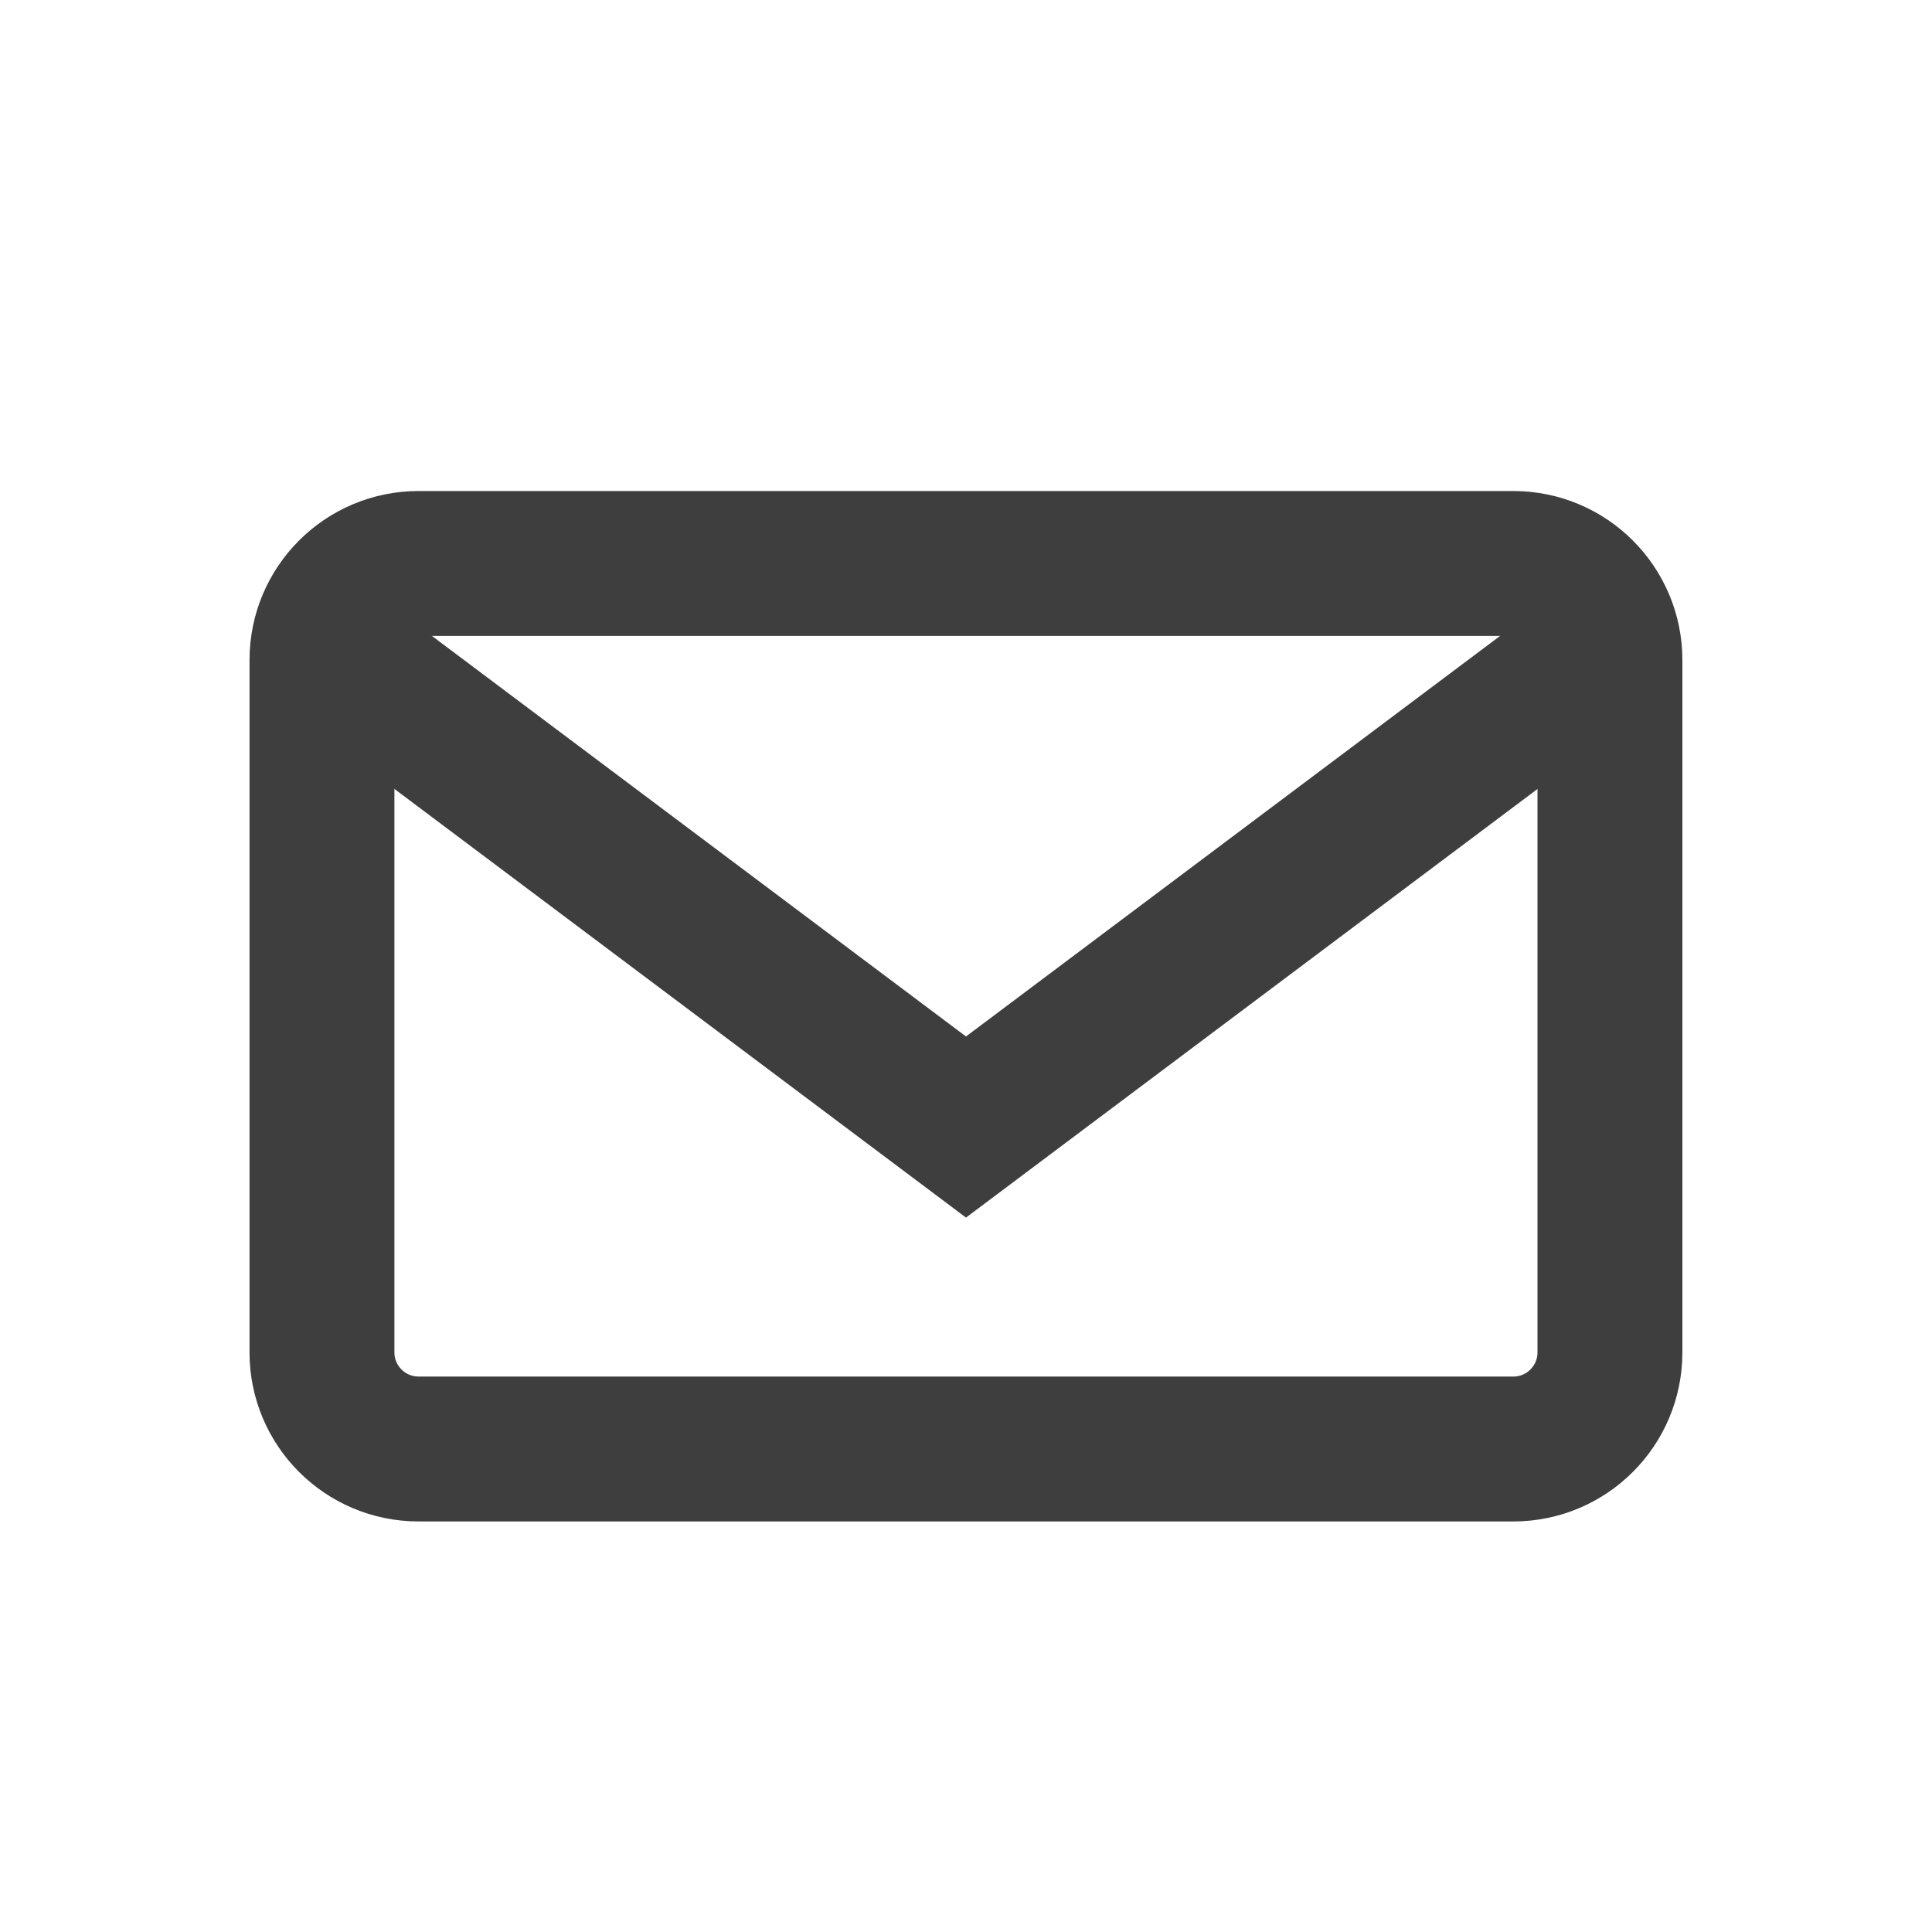
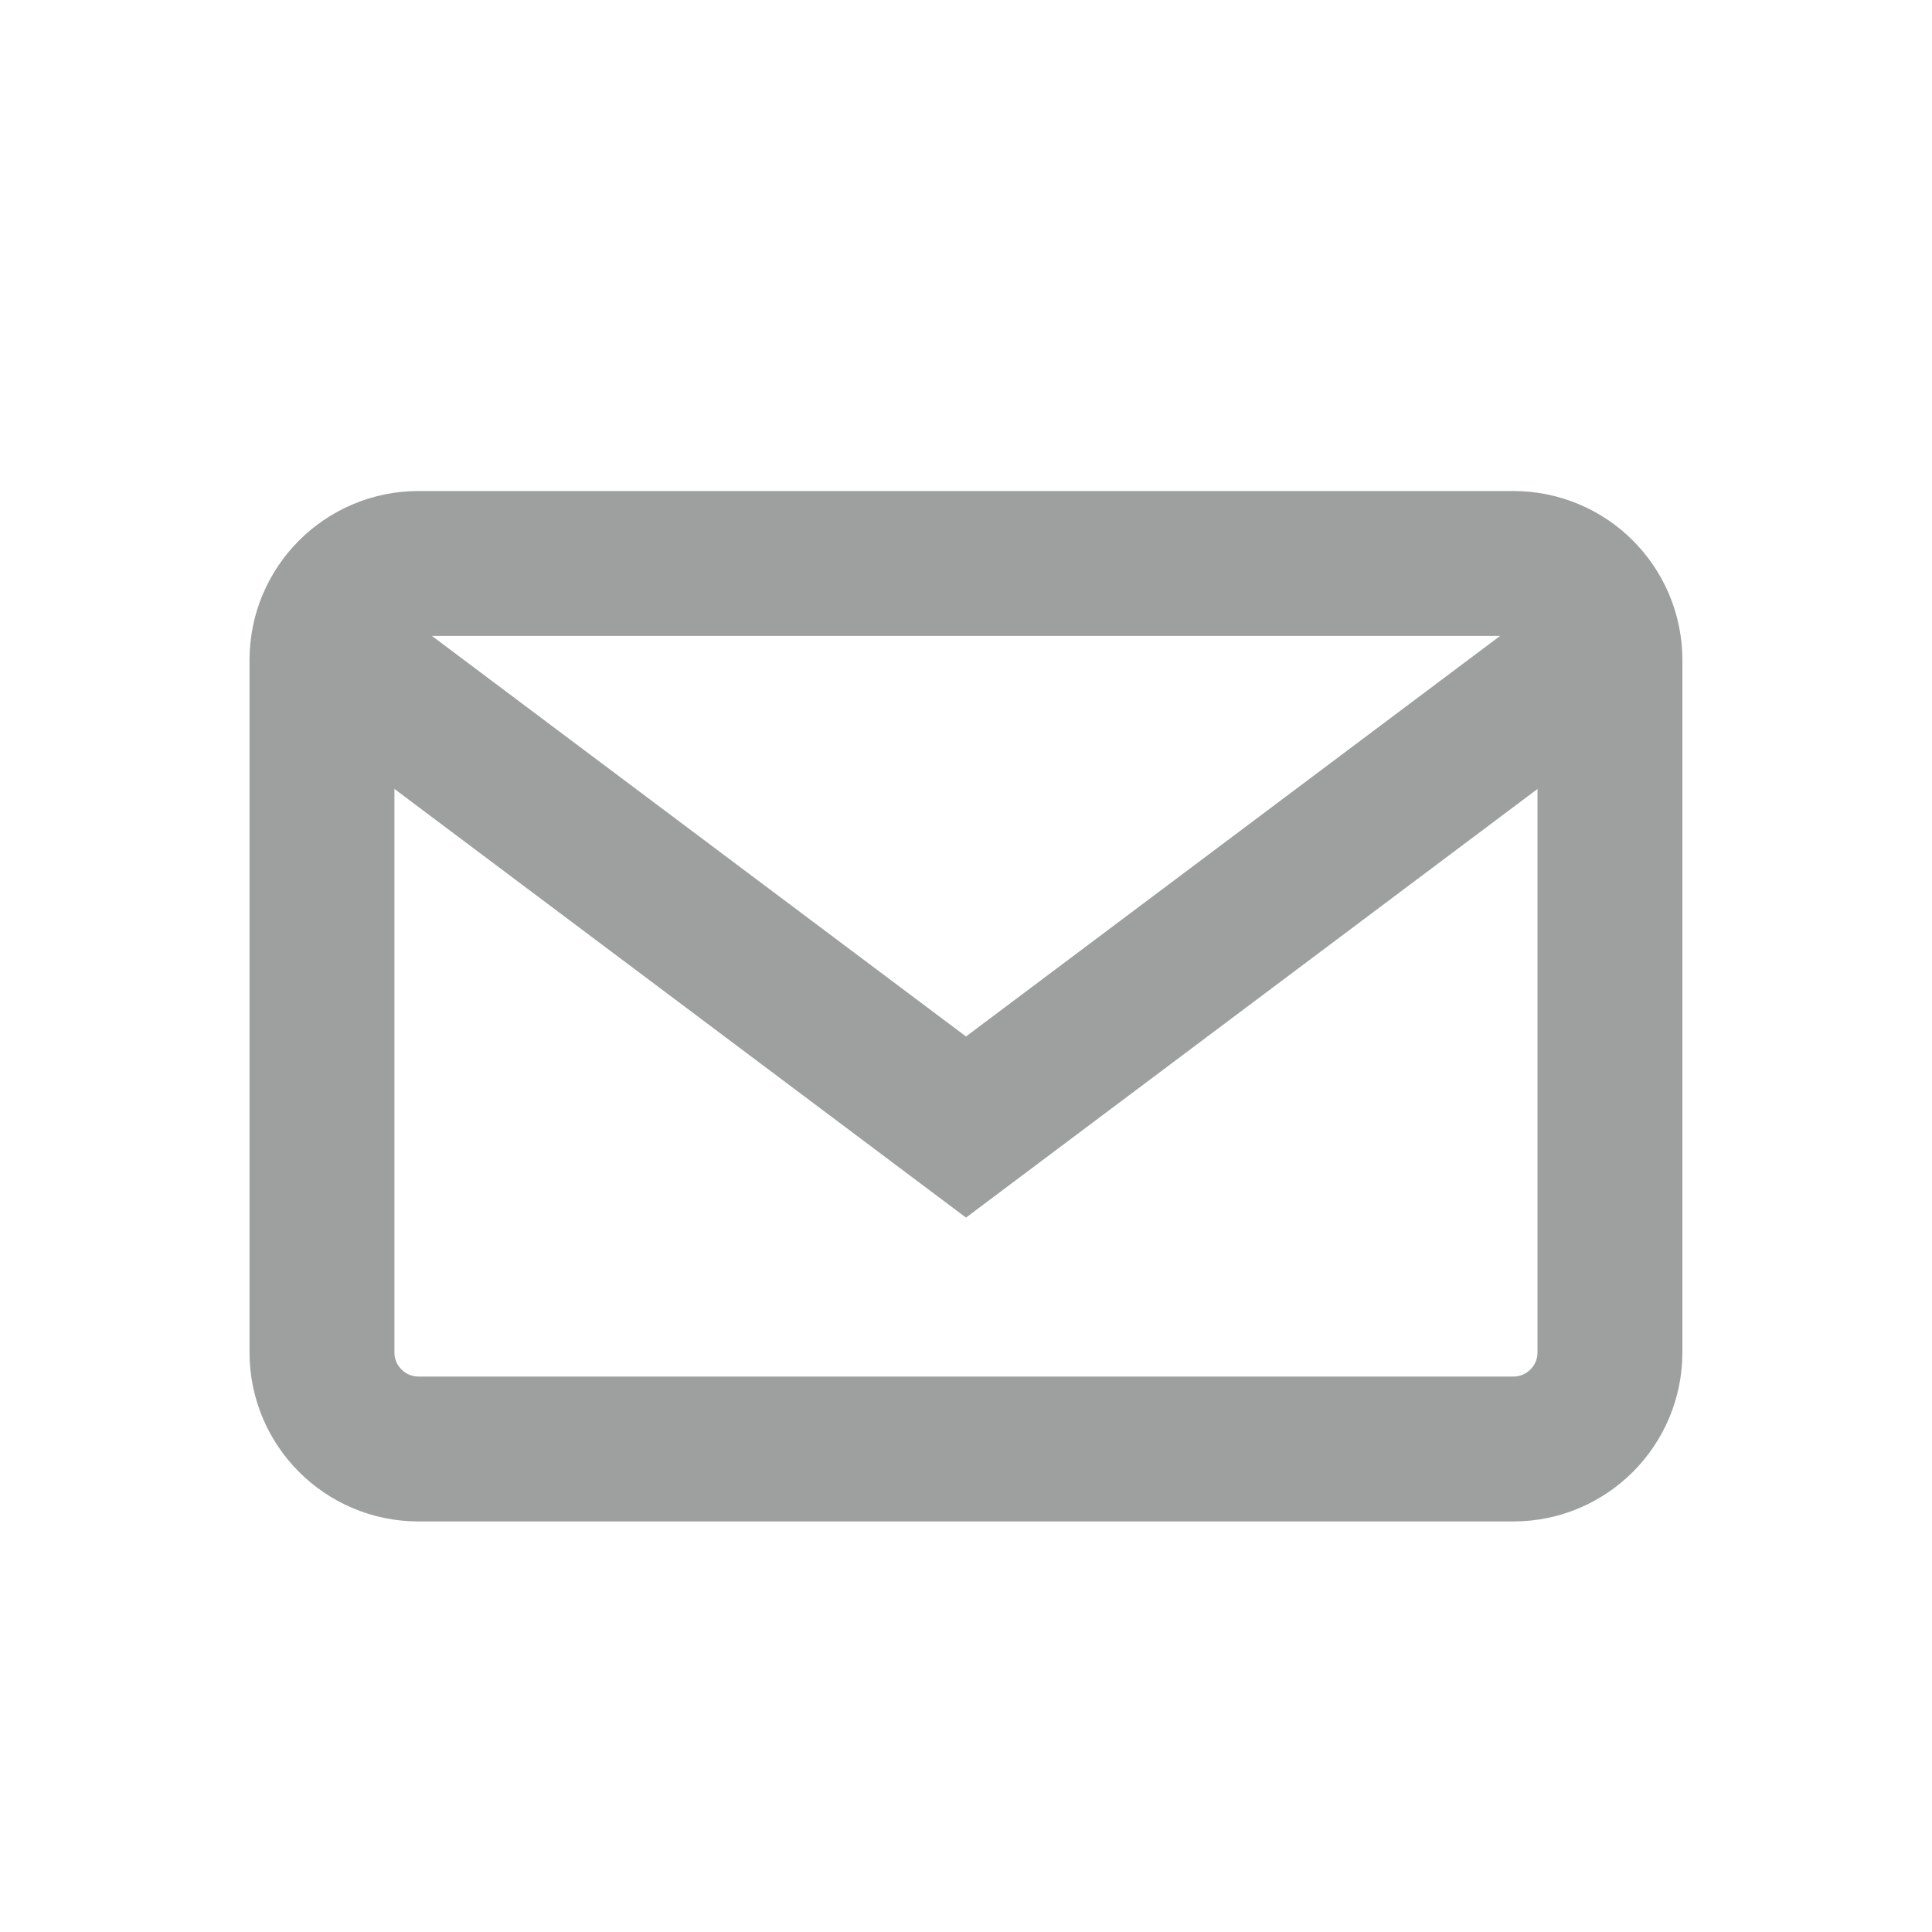
<svg xmlns="http://www.w3.org/2000/svg" width="20" height="20" viewBox="0 0 20 20" fill="none">
-   <rect x="3.333" y="5.833" width="13.333" height="9.167" rx="1" stroke="#3E3E3E" stroke-width="1.5" />
-   <path d="M3.333 6.667L10 11.667L16.667 6.667" stroke="#3E3E3E" stroke-width="1.5" />
+   <rect x="3.333" y="5.833" width="13.333" height="9.167" rx="1" stroke="#9E9F9F" stroke-width="1.5" />
+   <path d="M3.333 6.667L10 11.667L16.667 6.667" stroke="#9E9F9F" stroke-width="1.5" />
</svg>
